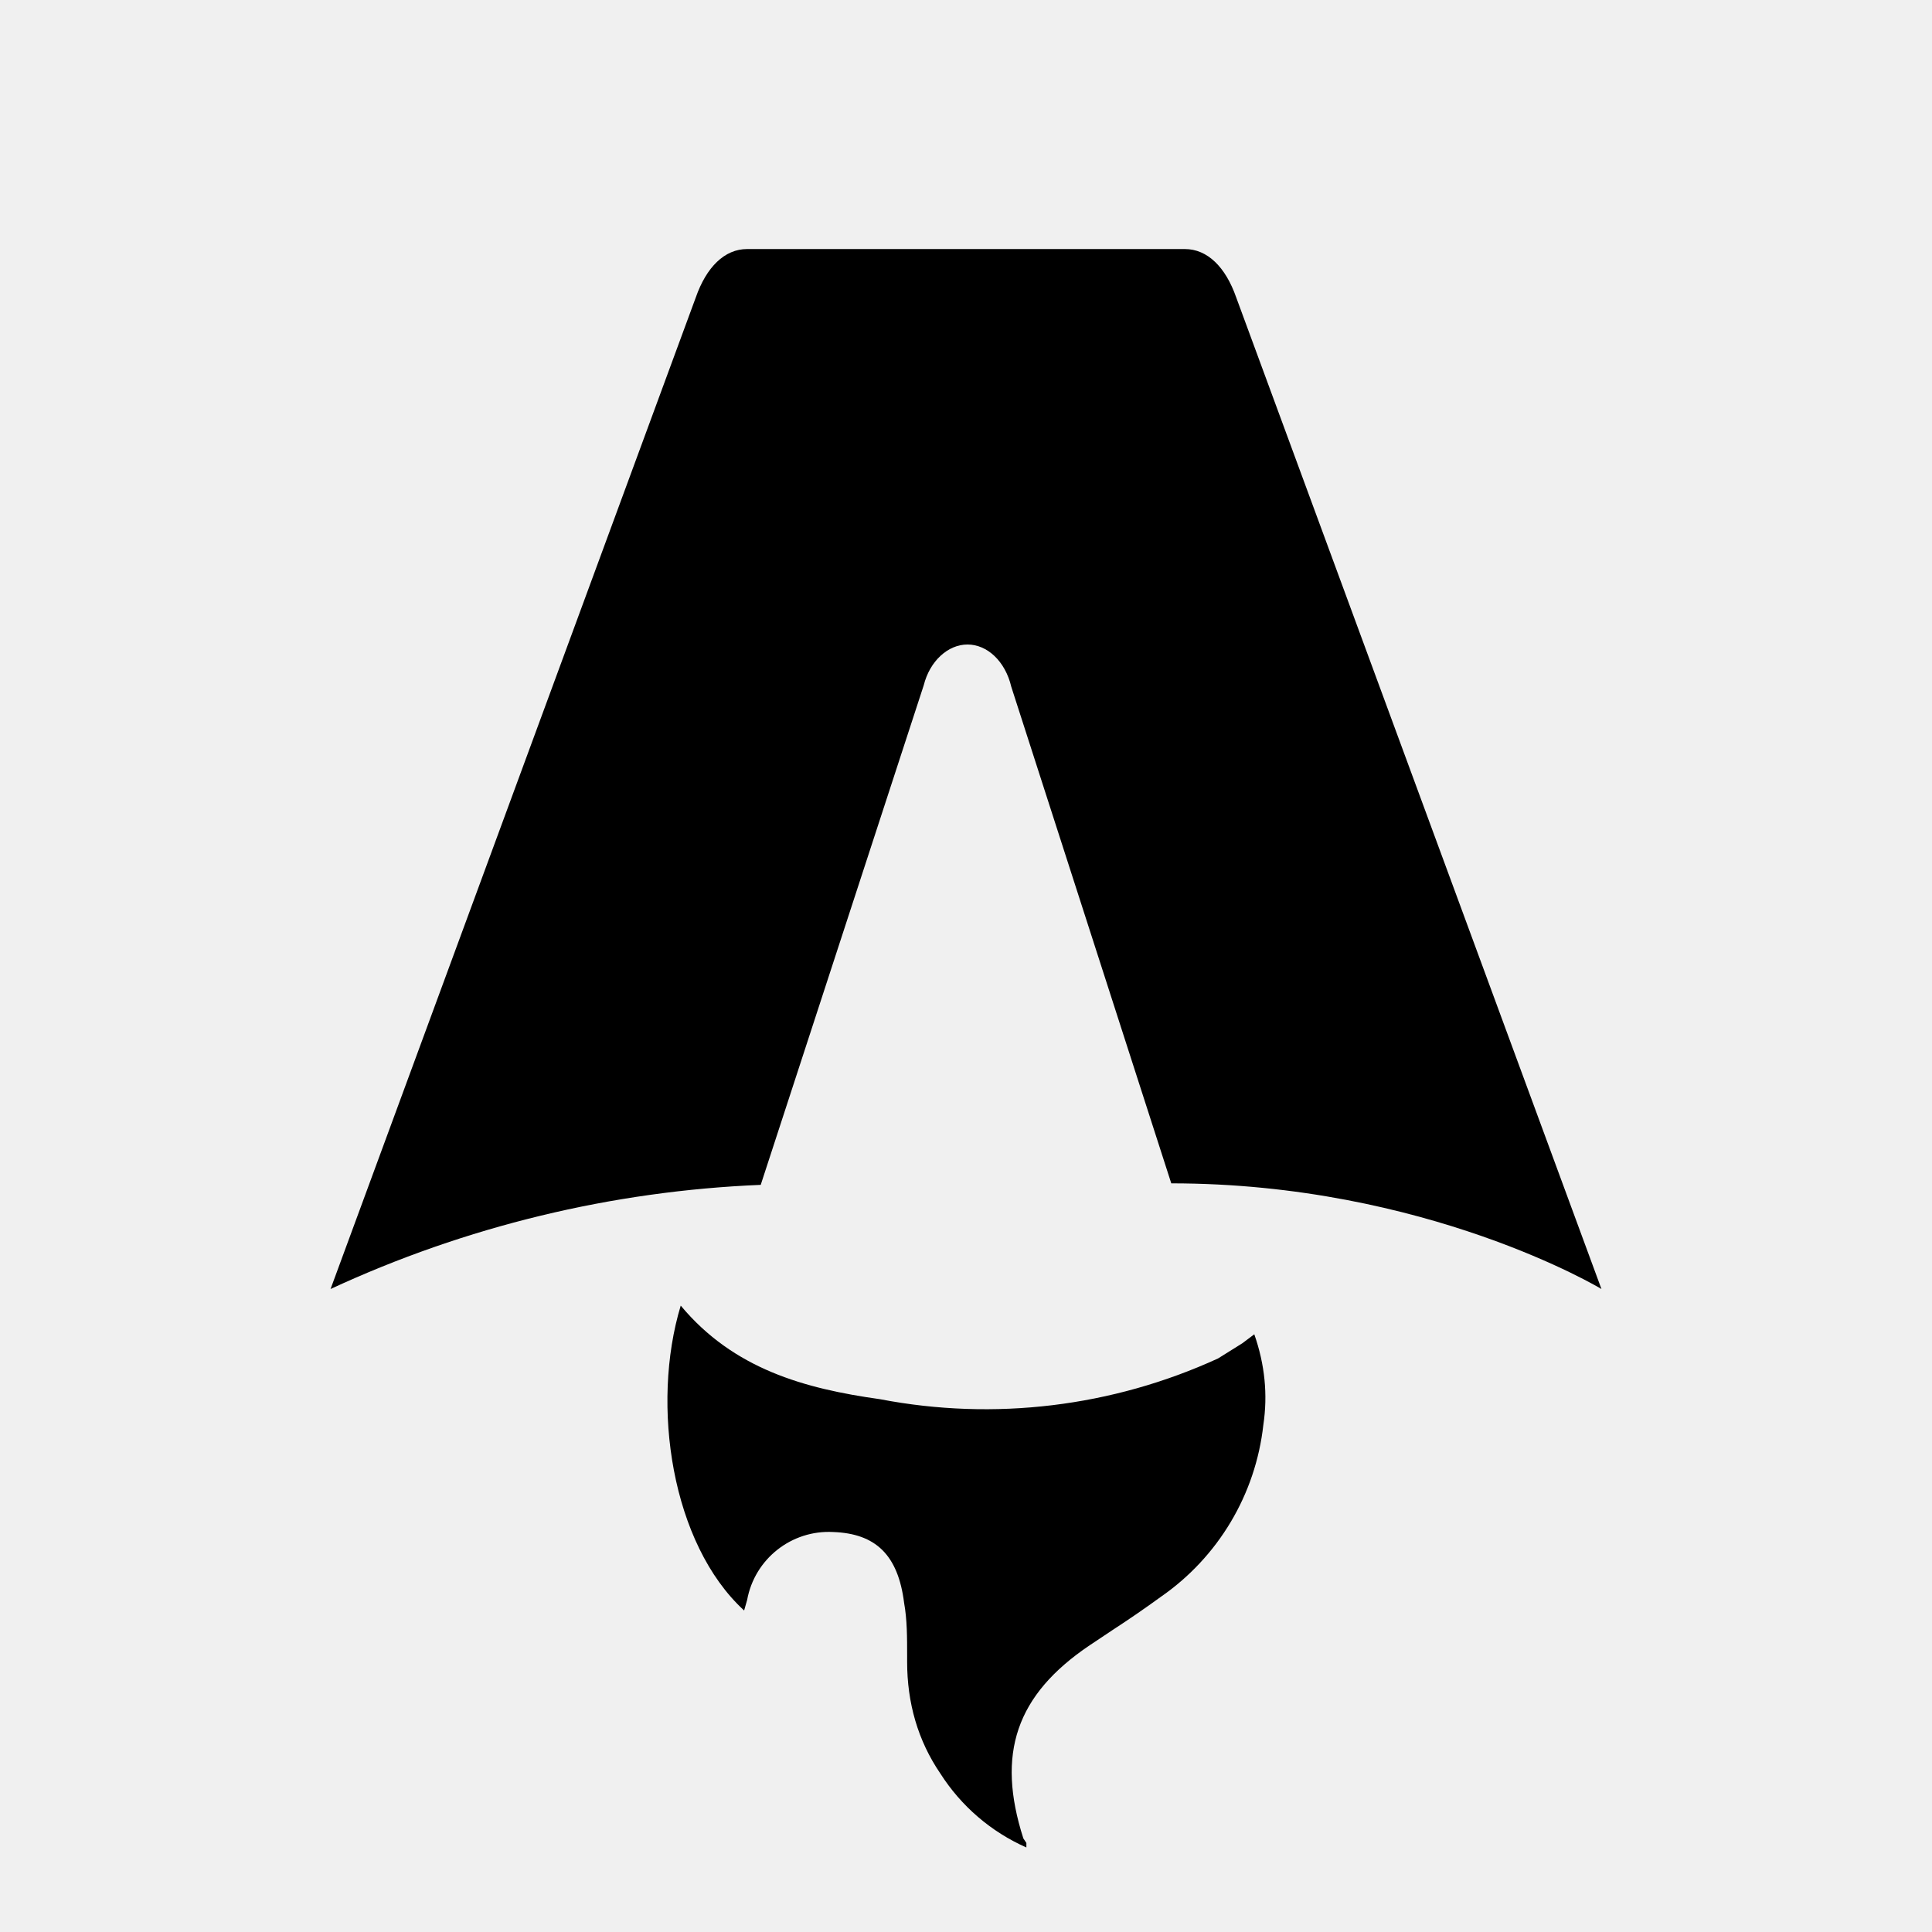
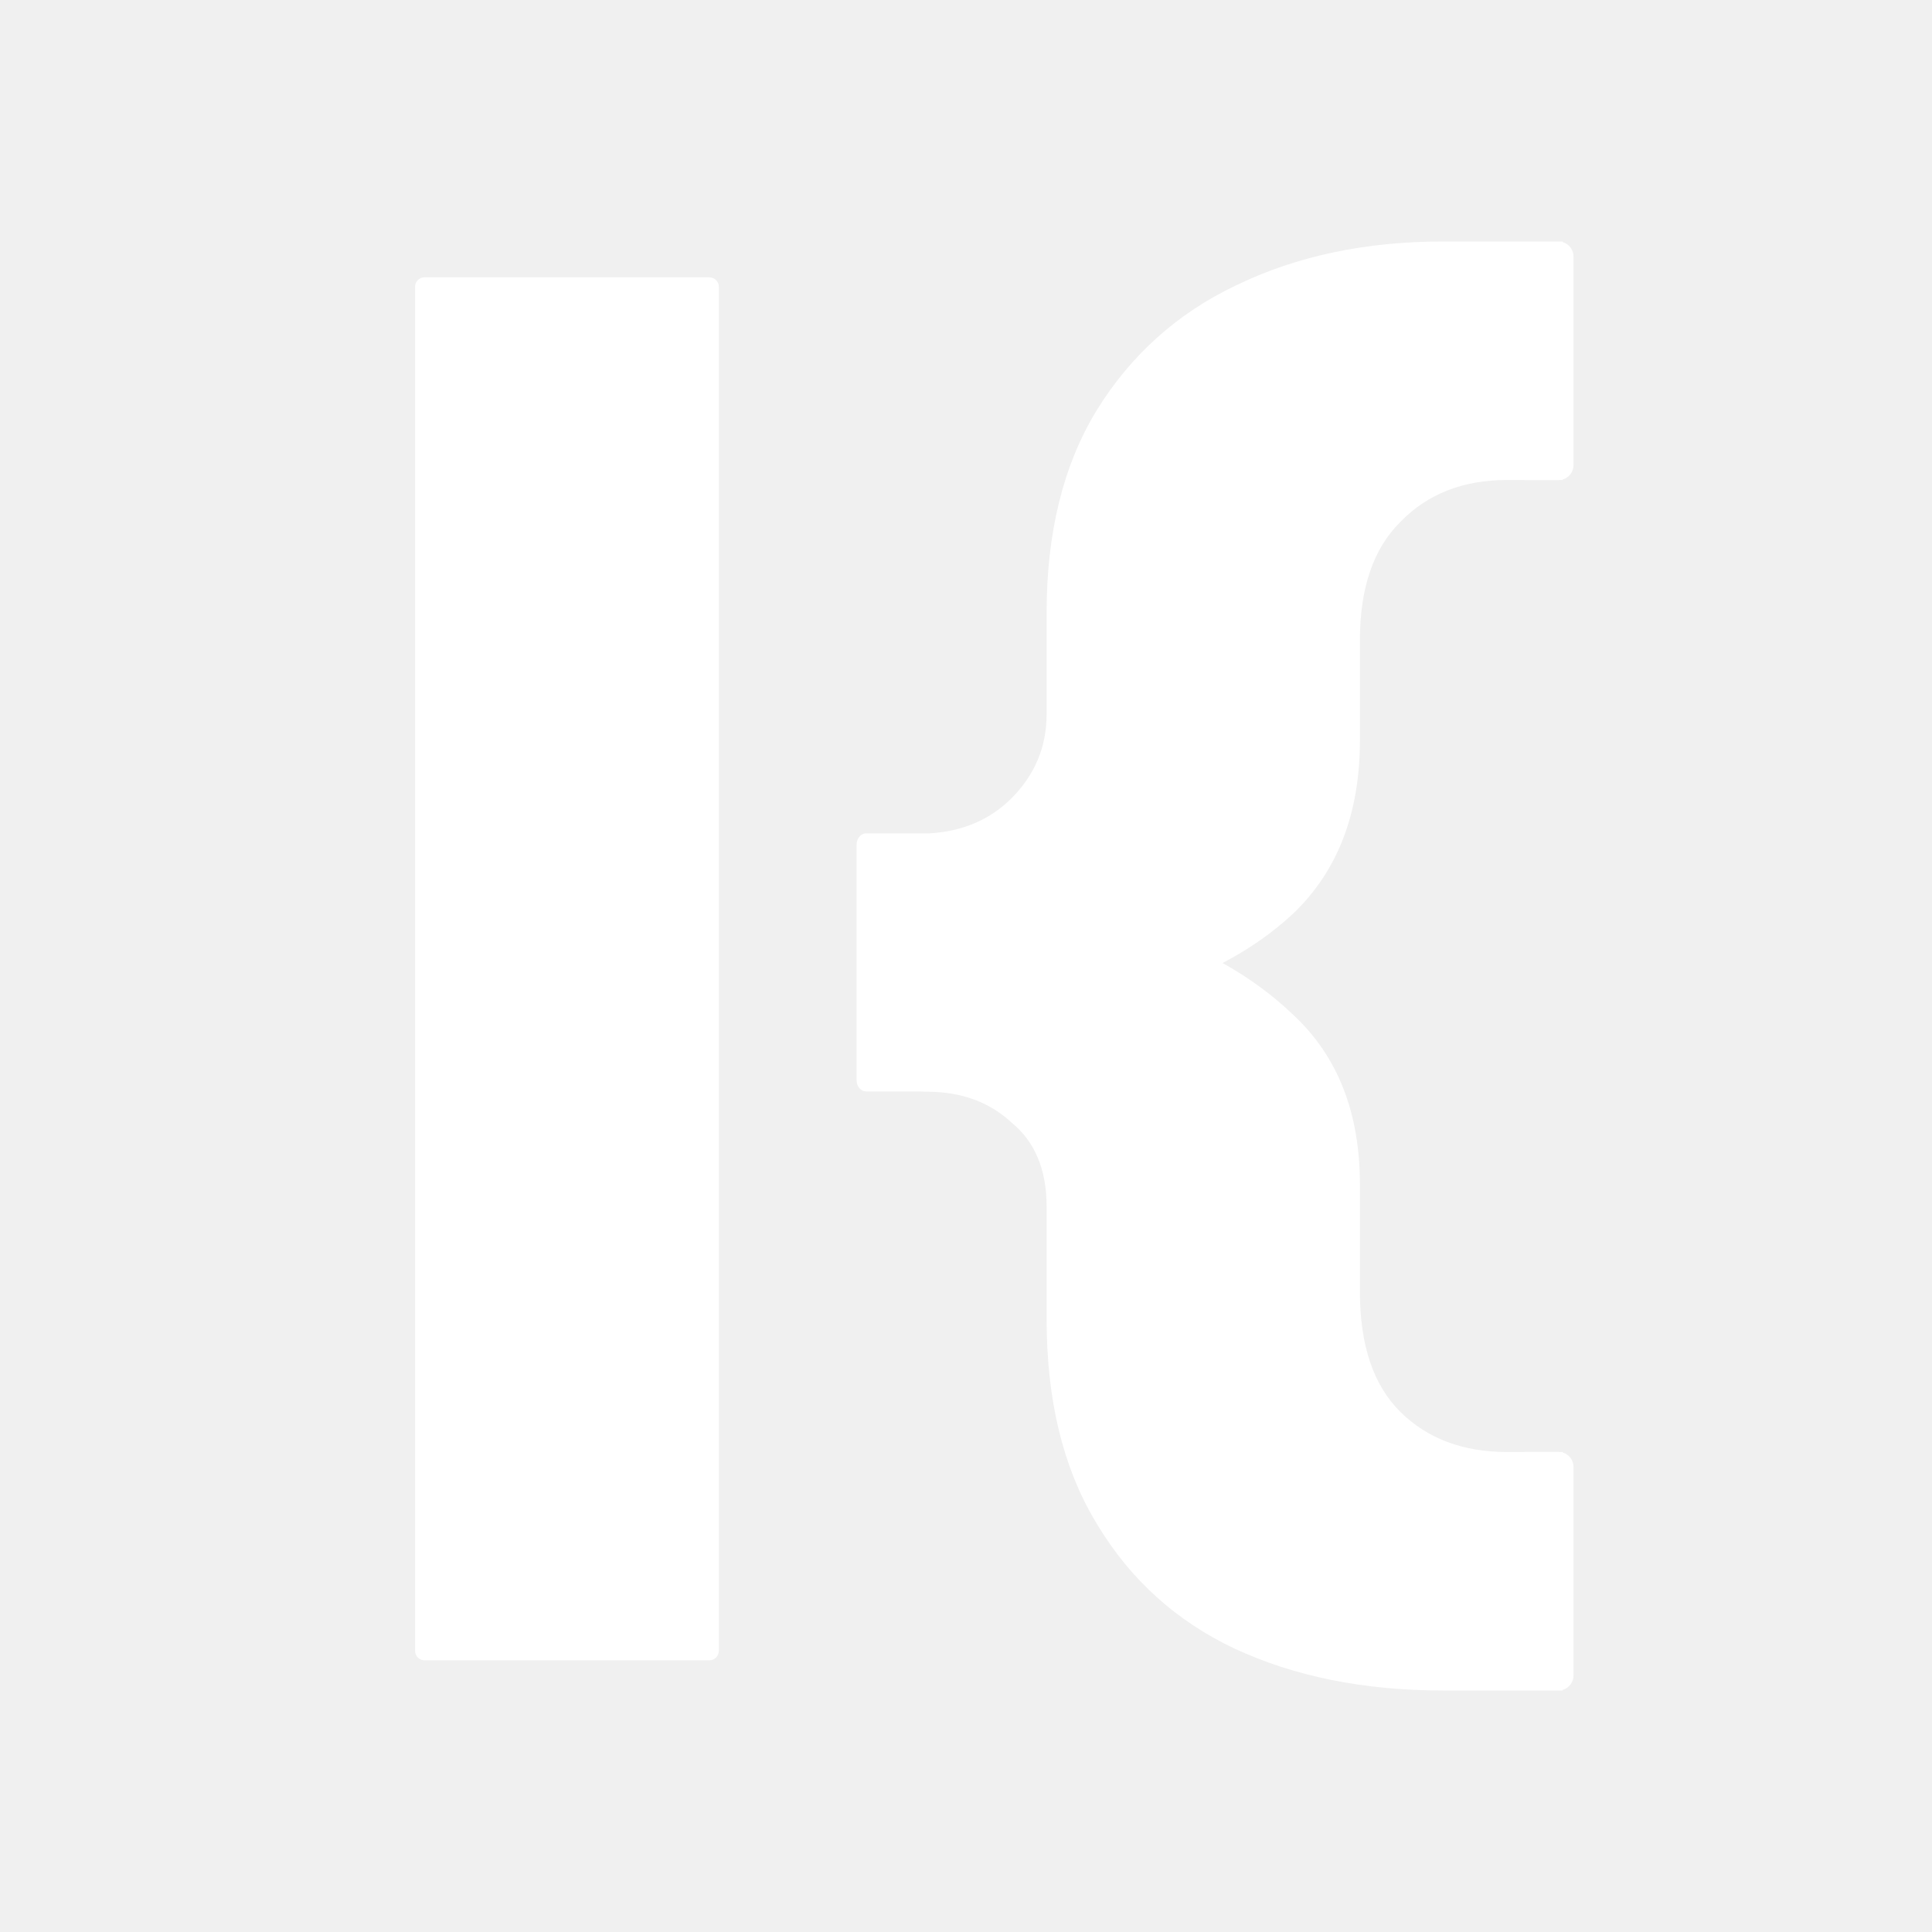
- <svg xmlns="http://www.w3.org/2000/svg" fill="none" viewBox="0 0 128 128">
-   <path d="M50.4 78.5a75.1 75.1 0 0 0-28.5 6.9l24.2-65.7c.7-2 1.9-3.2 3.4-3.2h29c1.5 0 2.7 1.2 3.4 3.2l24.2 65.7s-11.6-7-28.5-7L67 45.5c-.4-1.7-1.6-2.8-2.9-2.8-1.3 0-2.5 1.1-2.9 2.7L50.4 78.5Zm-1.1 28.2Zm-4.2-20.2c-2 6.6-.6 15.8 4.2 20.2a17.5 17.5 0 0 1 .2-.7 5.5 5.5 0 0 1 5.7-4.5c2.8.1 4.3 1.5 4.7 4.7.2 1.1.2 2.3.2 3.5v.4c0 2.7.7 5.2 2.2 7.4a13 13 0 0 0 5.7 4.9v-.3l-.2-.3c-1.8-5.6-.5-9.5 4.4-12.8l1.5-1a73 73 0 0 0 3.2-2.2 16 16 0 0 0 6.8-11.4c.3-2 .1-4-.6-6l-.8.6-1.6 1a37 37 0 0 1-22.4 2.7c-5-.7-9.7-2-13.2-6.2Z" />
-   <style>
-         path { fill: #000; }
-         @media (prefers-color-scheme: dark) {
-             path { fill: #FFF; }
-         }
-     </style>
+ <svg xmlns="http://www.w3.org/2000/svg" width="512" height="512" viewBox="0 0 512 512" fill="none">
+   <path d="M414.115 64.158C415.781 64.641 417 66.178 417 68V123.24C417 125.062 415.781 126.599 414.115 127.082V127.196H413.597C413.402 127.225 413.203 127.24 413 127.24H404.266C404.063 127.24 403.863 127.225 403.668 127.196H399.463C387.741 127.196 378.299 130.895 371.136 138.292C363.973 145.367 360.391 155.819 360.391 169.648V196.181C360.391 215.477 354.531 230.754 342.809 242.01C337.291 247.158 331.015 251.556 323.982 255.207C330.987 259.093 337.263 263.699 342.809 269.025C354.531 279.96 360.391 294.915 360.391 313.89V342.352C360.391 356.502 363.973 367.116 371.136 374.191C378.299 381.266 387.741 384.804 399.463 384.804H403.668C403.863 384.775 404.063 384.76 404.266 384.76H413C413.203 384.76 413.402 384.775 413.597 384.804H414.115V384.918C415.781 385.401 417 386.938 417 388.76V444C417 445.822 415.781 447.358 414.115 447.841V448H382.369C361.531 448 343.134 444.301 327.18 436.904C311.796 429.623 299.724 418.758 290.965 404.309L290.142 402.937C281.624 388.582 277.364 370.799 277.364 349.588V319.729C277.364 309.982 274.271 302.573 268.084 297.504C262.289 292.106 254.901 289.377 245.92 289.317C245.899 289.32 245.878 289.322 245.856 289.321L245.72 289.316C245.686 289.316 245.652 289.316 245.618 289.316V289.313L243.335 289.24H237V289.245L236.835 289.24H229.5C228.119 289.24 227 287.883 227 286.209V223.888C227 222.214 228.119 220.857 229.5 220.857H246.206C255.057 220.36 262.35 217.251 268.084 211.528C274.271 205.29 277.364 197.881 277.364 189.303V162.412C277.364 141.186 281.76 123.337 290.551 108.864C299.668 94.07 312.04 82.975 327.669 75.578C343.623 67.86 361.857 64 382.369 64H414.115V64.158Z" fill="white" />
+   <path d="M188 73.5C189.381 73.5 190.5 74.619 190.5 76V437.5C190.5 438.881 189.381 440 188 440H112.5C111.119 440 110 438.881 110 437.5V76C110 74.619 111.119 73.5 112.5 73.5H188Z" fill="white" />
</svg>
